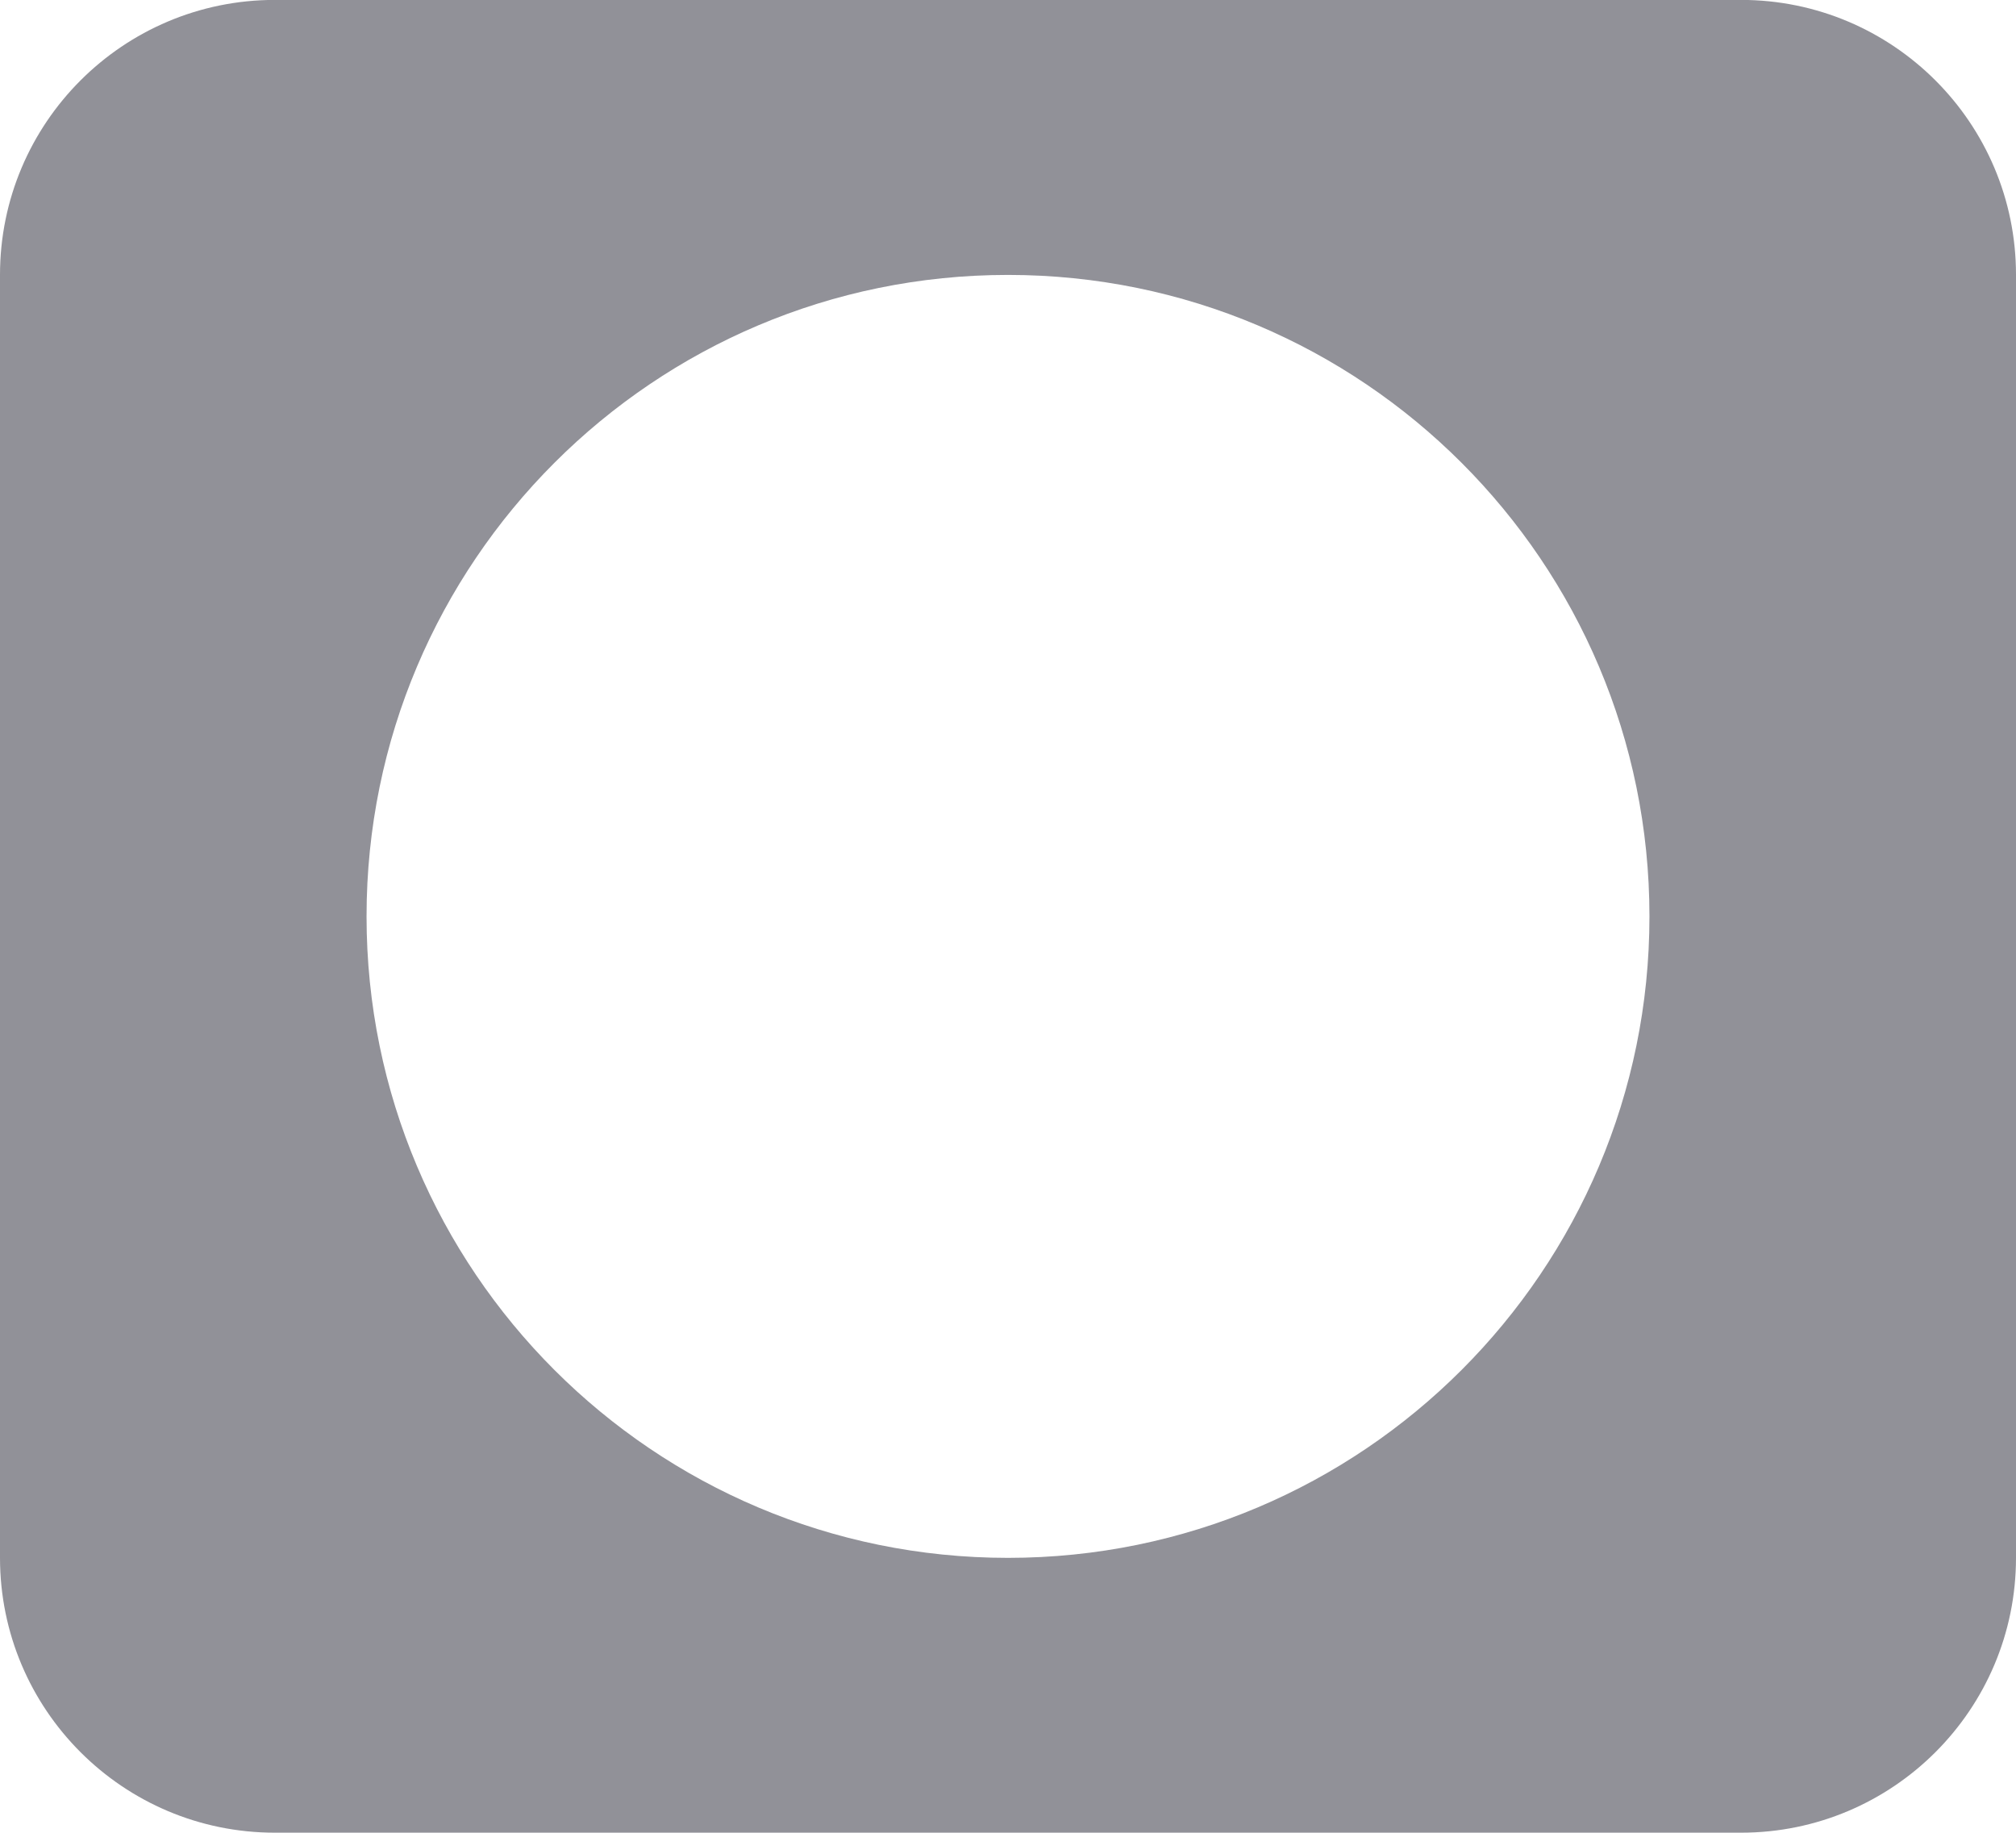
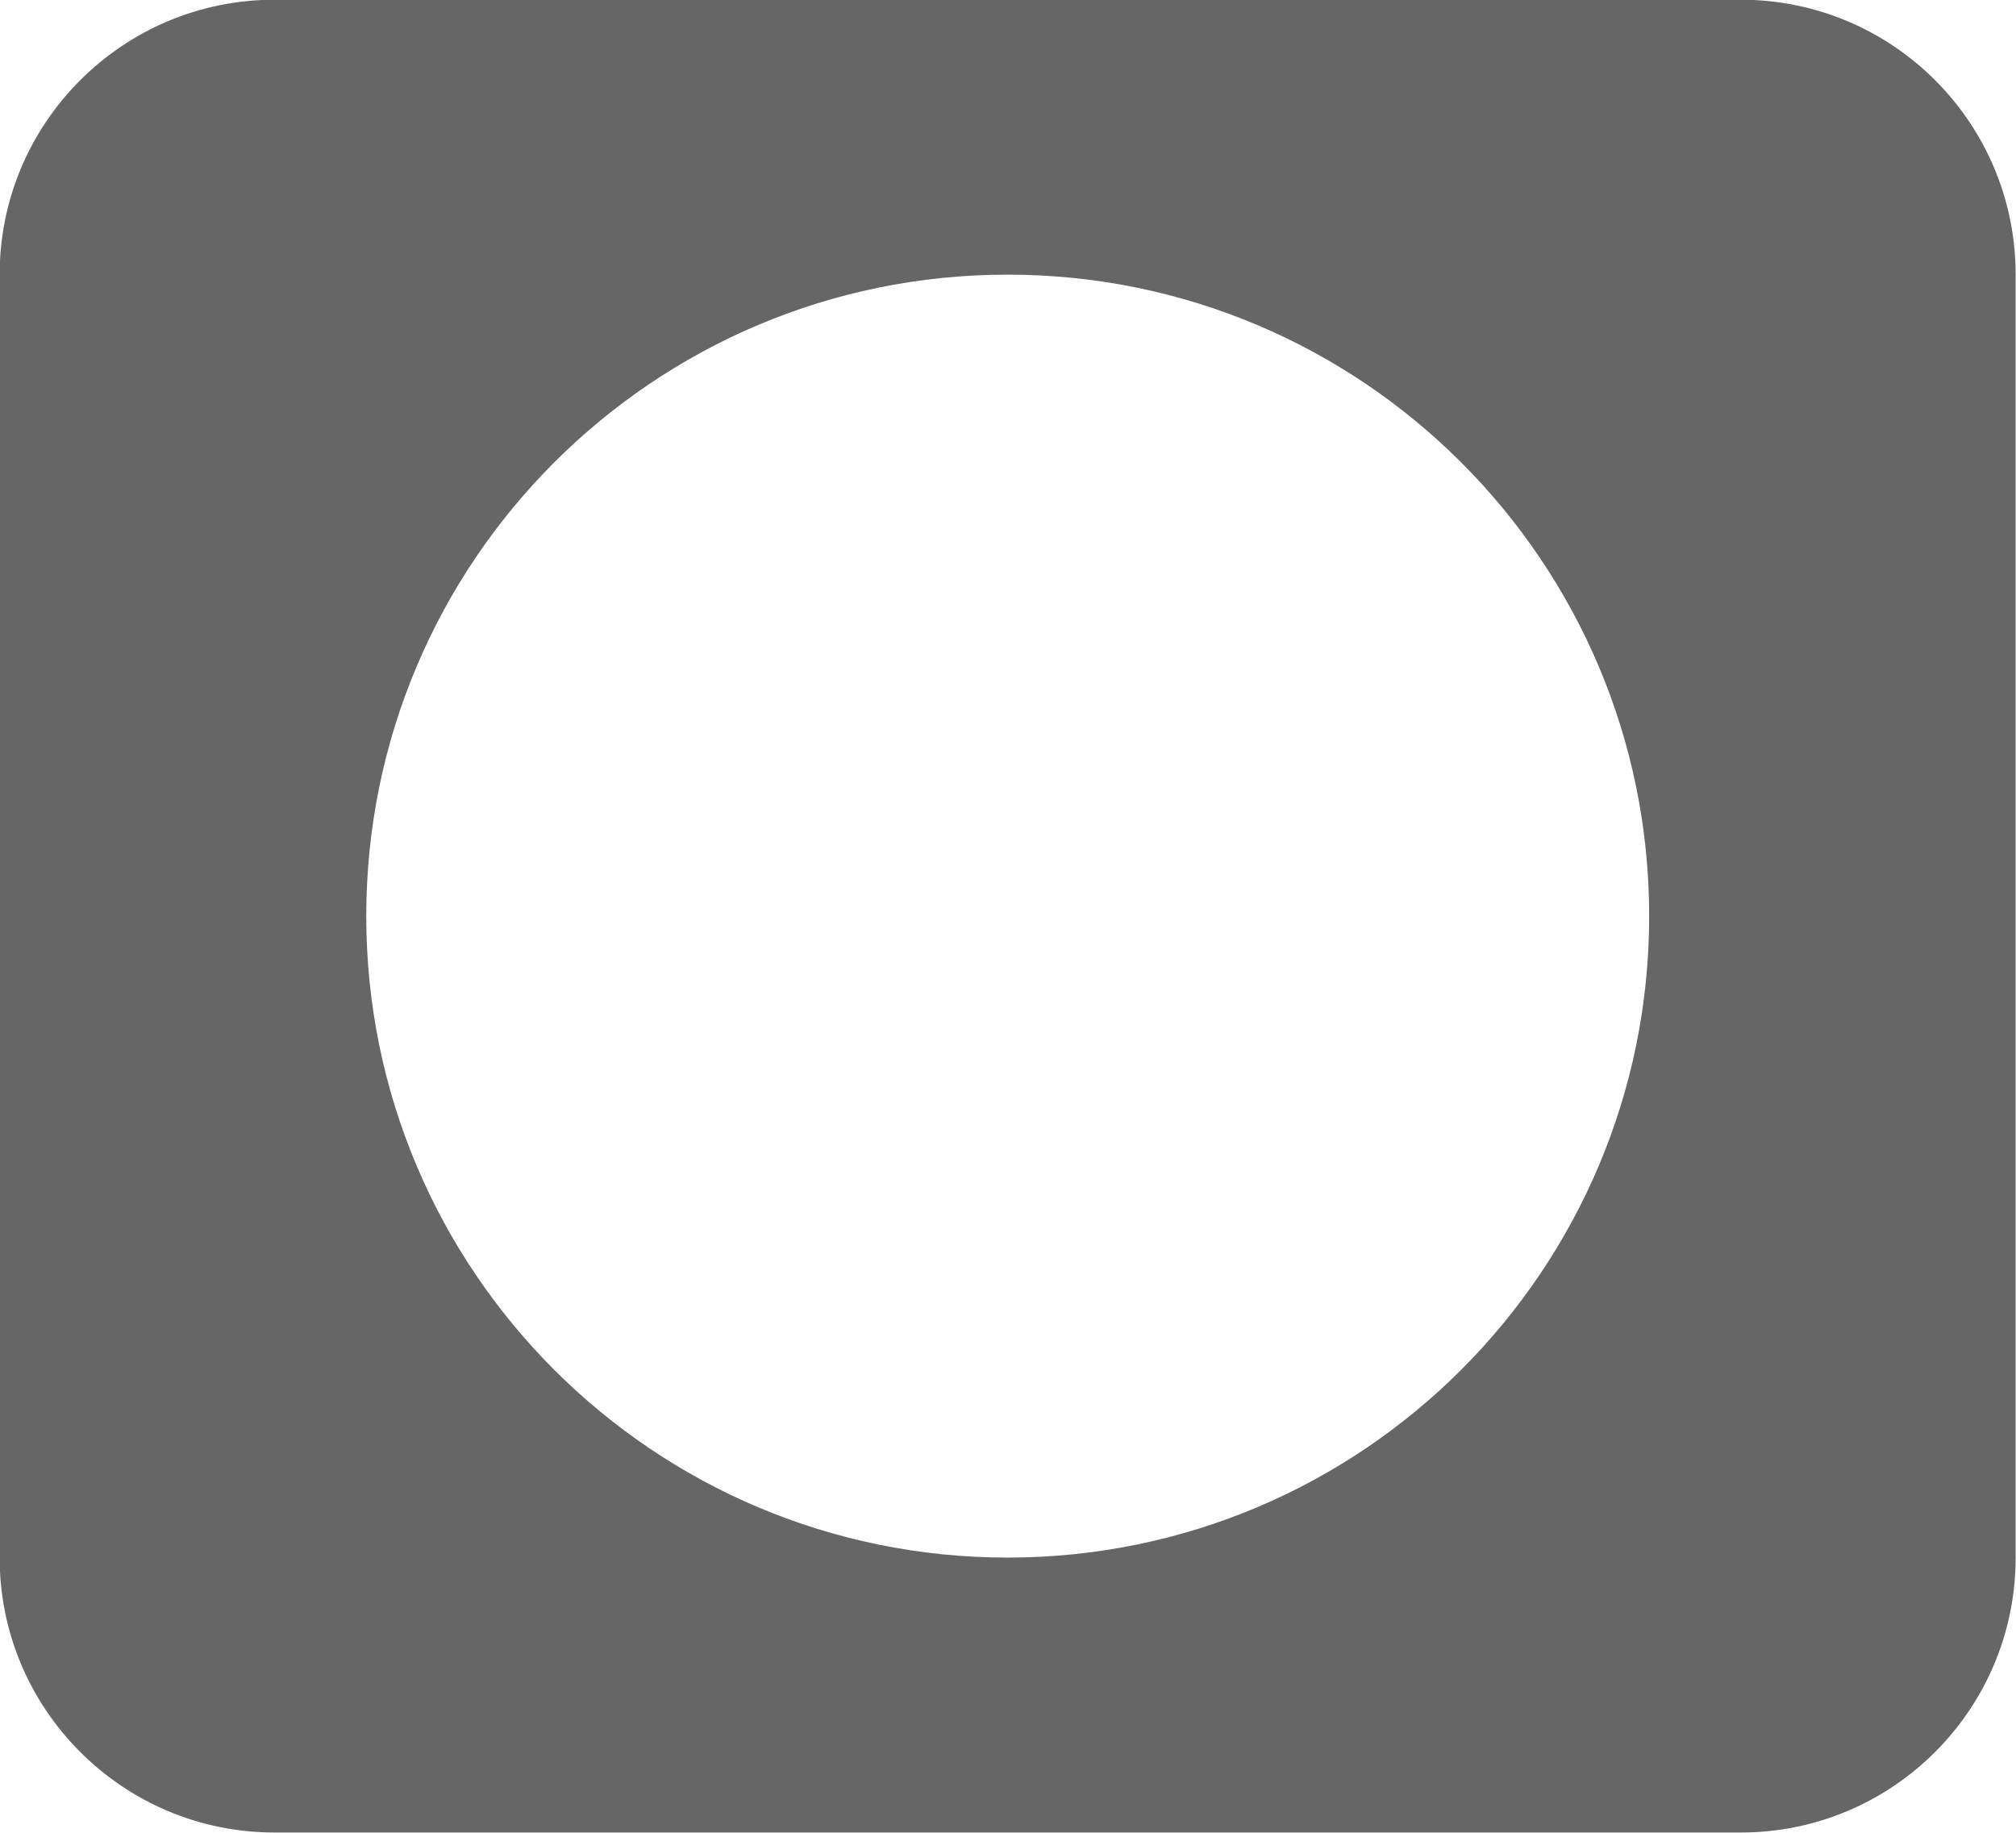
<svg xmlns="http://www.w3.org/2000/svg" width="22px" height="20px">
-   <path fill-rule="evenodd" fill="rgb(145, 145, 152)" d="M18.999,19.999 L3.000,19.999 C1.343,19.999 -0.000,18.656 -0.000,16.999 L-0.000,2.999 C-0.000,1.342 1.343,-0.001 3.000,-0.001 L18.999,-0.001 C20.656,-0.001 22.000,1.342 22.000,2.999 L22.000,16.999 C22.000,18.656 20.656,19.999 18.999,19.999 ZM11.000,3.000 C7.134,3.000 4.000,6.134 4.000,10.000 C4.000,13.866 7.134,17.000 11.000,17.000 C14.866,17.000 18.000,13.866 18.000,10.000 C18.000,6.134 14.866,3.000 11.000,3.000 Z" />
+   <path fill-rule="evenodd" fill="rgb(102, 102, 102)" d="M18.996,19.997 L2.996,19.997 C1.340,19.997 -0.004,18.653 -0.004,16.997 L-0.004,2.997 C-0.004,1.340 1.340,-0.003 2.996,-0.003 L18.996,-0.003 C20.654,-0.003 21.996,1.340 21.996,2.997 L21.996,16.997 C21.996,18.653 20.654,19.997 18.996,19.997 ZM10.996,2.997 C7.130,2.997 3.997,6.131 3.997,9.997 C3.997,13.863 7.130,16.997 10.996,16.997 C14.863,16.997 17.997,13.863 17.997,9.997 C17.997,6.131 14.863,2.997 10.996,2.997 Z" />
</svg>
